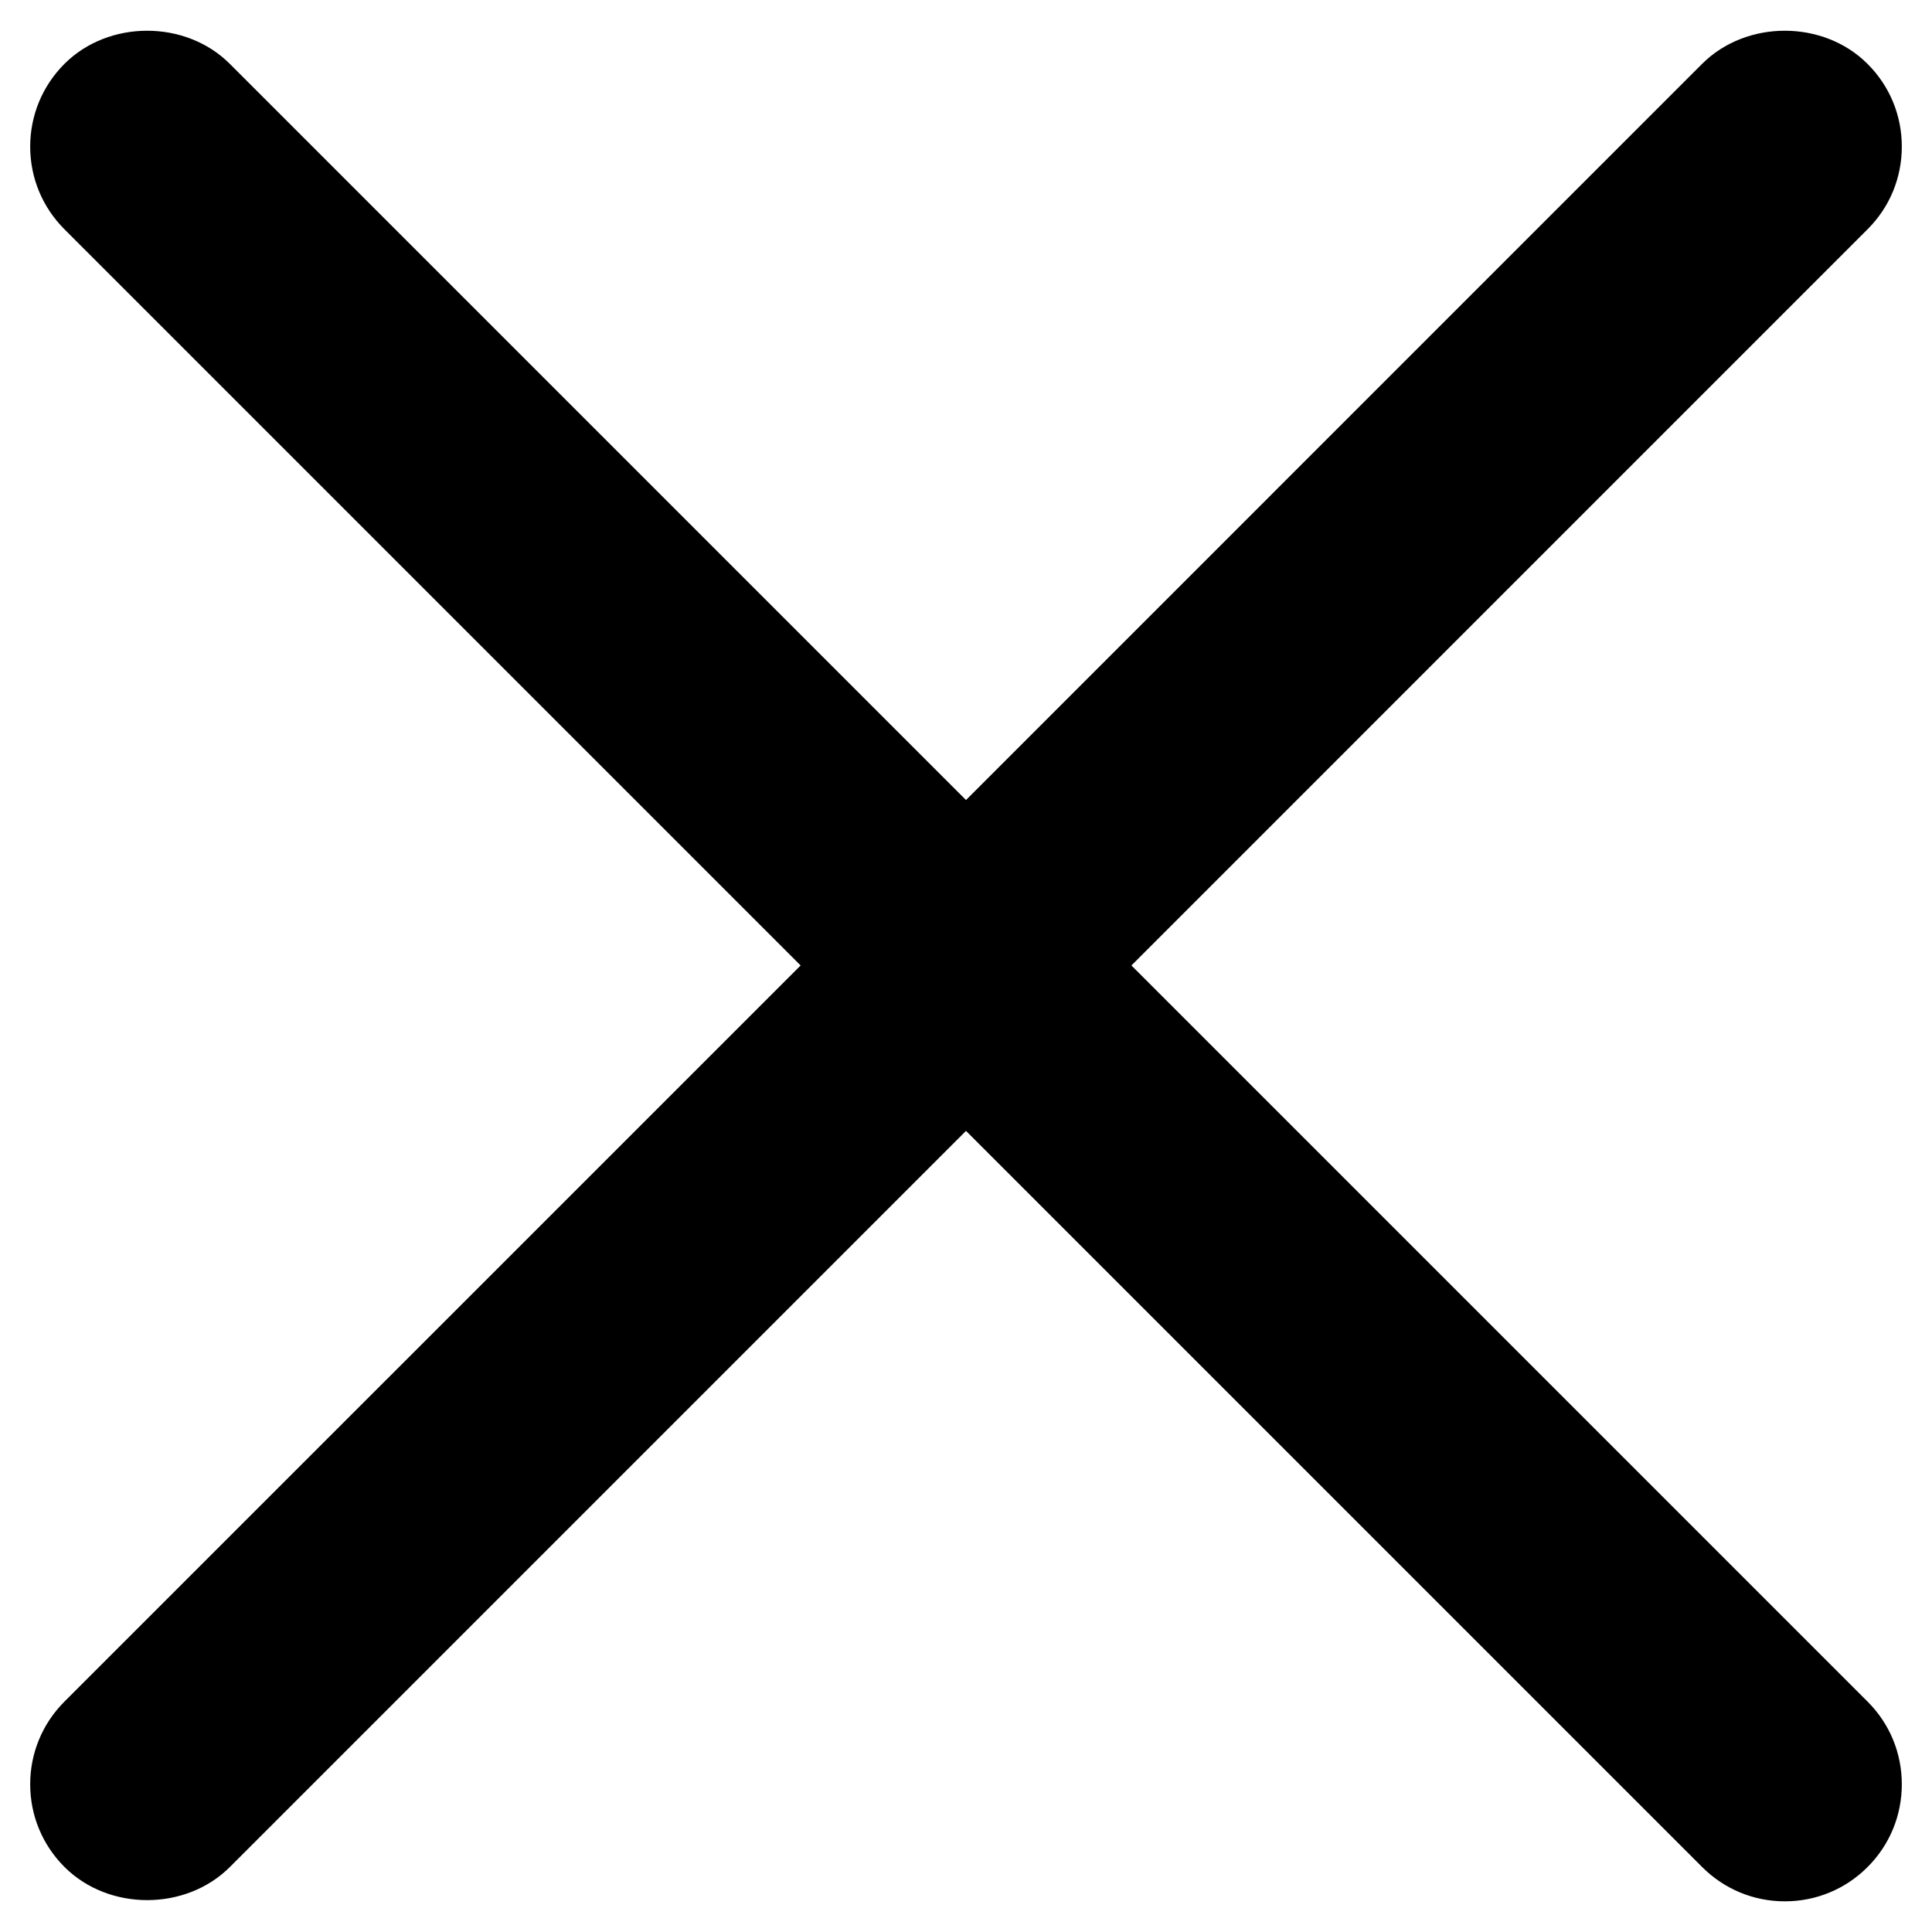
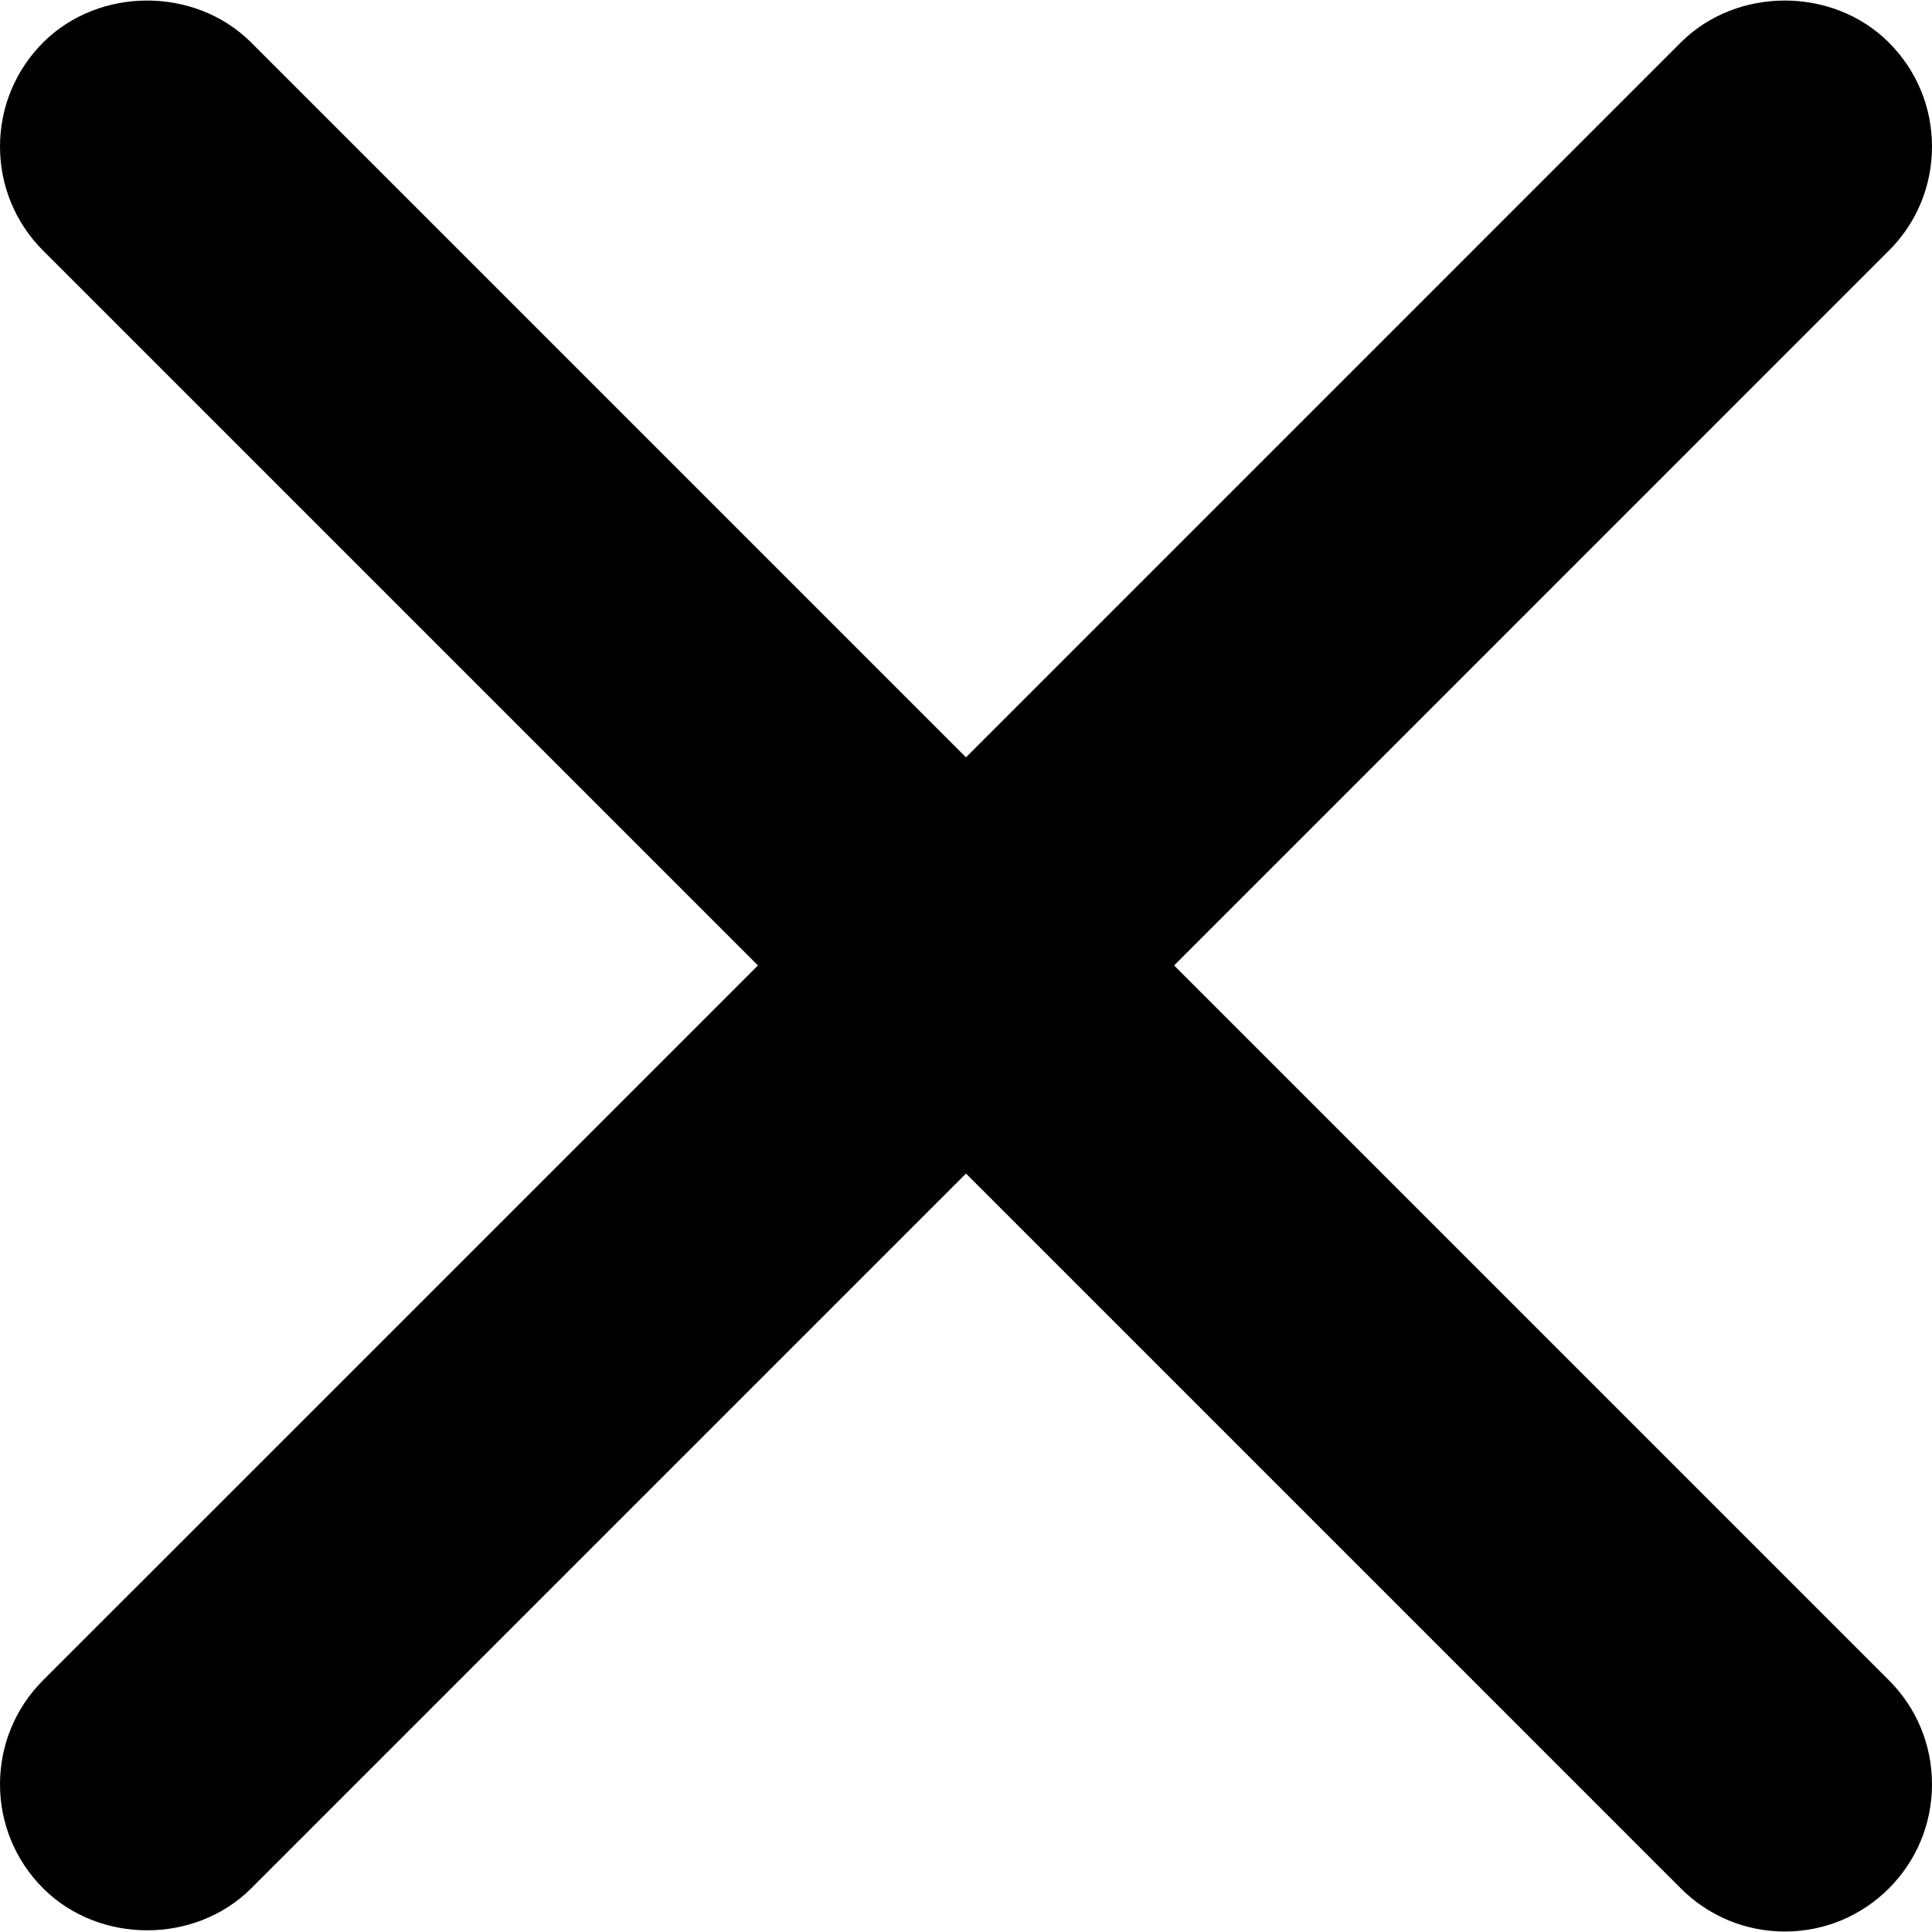
<svg xmlns="http://www.w3.org/2000/svg" enable-background="new 0 0 32 32" viewBox="0 0 32 32">
-   <path d="M31.5,2.428c0-0.518-0.201-1.004-0.568-1.37c-0.732-0.732-2.008-0.732-2.74,0L16,13.251L3.807,1.058c-0.732-0.732-2.008-0.732-2.74,0C0.702,1.424,0.5,1.911,0.5,2.428c0,0.517,0.202,1.004,0.568,1.37l12.193,12.193L1.068,28.183C0.702,28.549,0.5,29.036,0.5,29.553c0,0.517,0.202,1.004,0.568,1.37c0.732,0.732,2.008,0.732,2.74,0L16,18.731l12.193,12.193c0.366,0.366,0.852,0.568,1.37,0.568c0.518,0,1.004-0.202,1.37-0.568C31.299,30.558,31.5,30.071,31.5,29.553c0-0.518-0.201-1.004-0.568-1.37L18.74,15.991L30.932,3.798C31.299,3.433,31.5,2.946,31.5,2.428z" fill="currentColor" />
+   <path d="M31.5,2.428c0-0.518-0.201-1.004-0.568-1.37c-0.732-0.732-2.008-0.732-2.74,0L16,13.251L3.807,1.058c-0.732-0.732-2.008-0.732-2.74,0C0.702,1.424,0.5,1.911,0.5,2.428c0,0.517,0.202,1.004,0.568,1.37l12.193,12.193L1.068,28.183C0.702,28.549,0.5,29.036,0.5,29.553c0,0.517,0.202,1.004,0.568,1.37c0.732,0.732,2.008,0.732,2.74,0L16,18.731l12.193,12.193c0.366,0.366,0.852,0.568,1.37,0.568c0.518,0,1.004-0.202,1.37-0.568C31.299,30.558,31.5,30.071,31.5,29.553c0-0.518-0.201-1.004-0.568-1.37L18.74,15.991L30.932,3.798C31.299,3.433,31.5,2.946,31.5,2.428z" stroke="currentColor" />
</svg>
